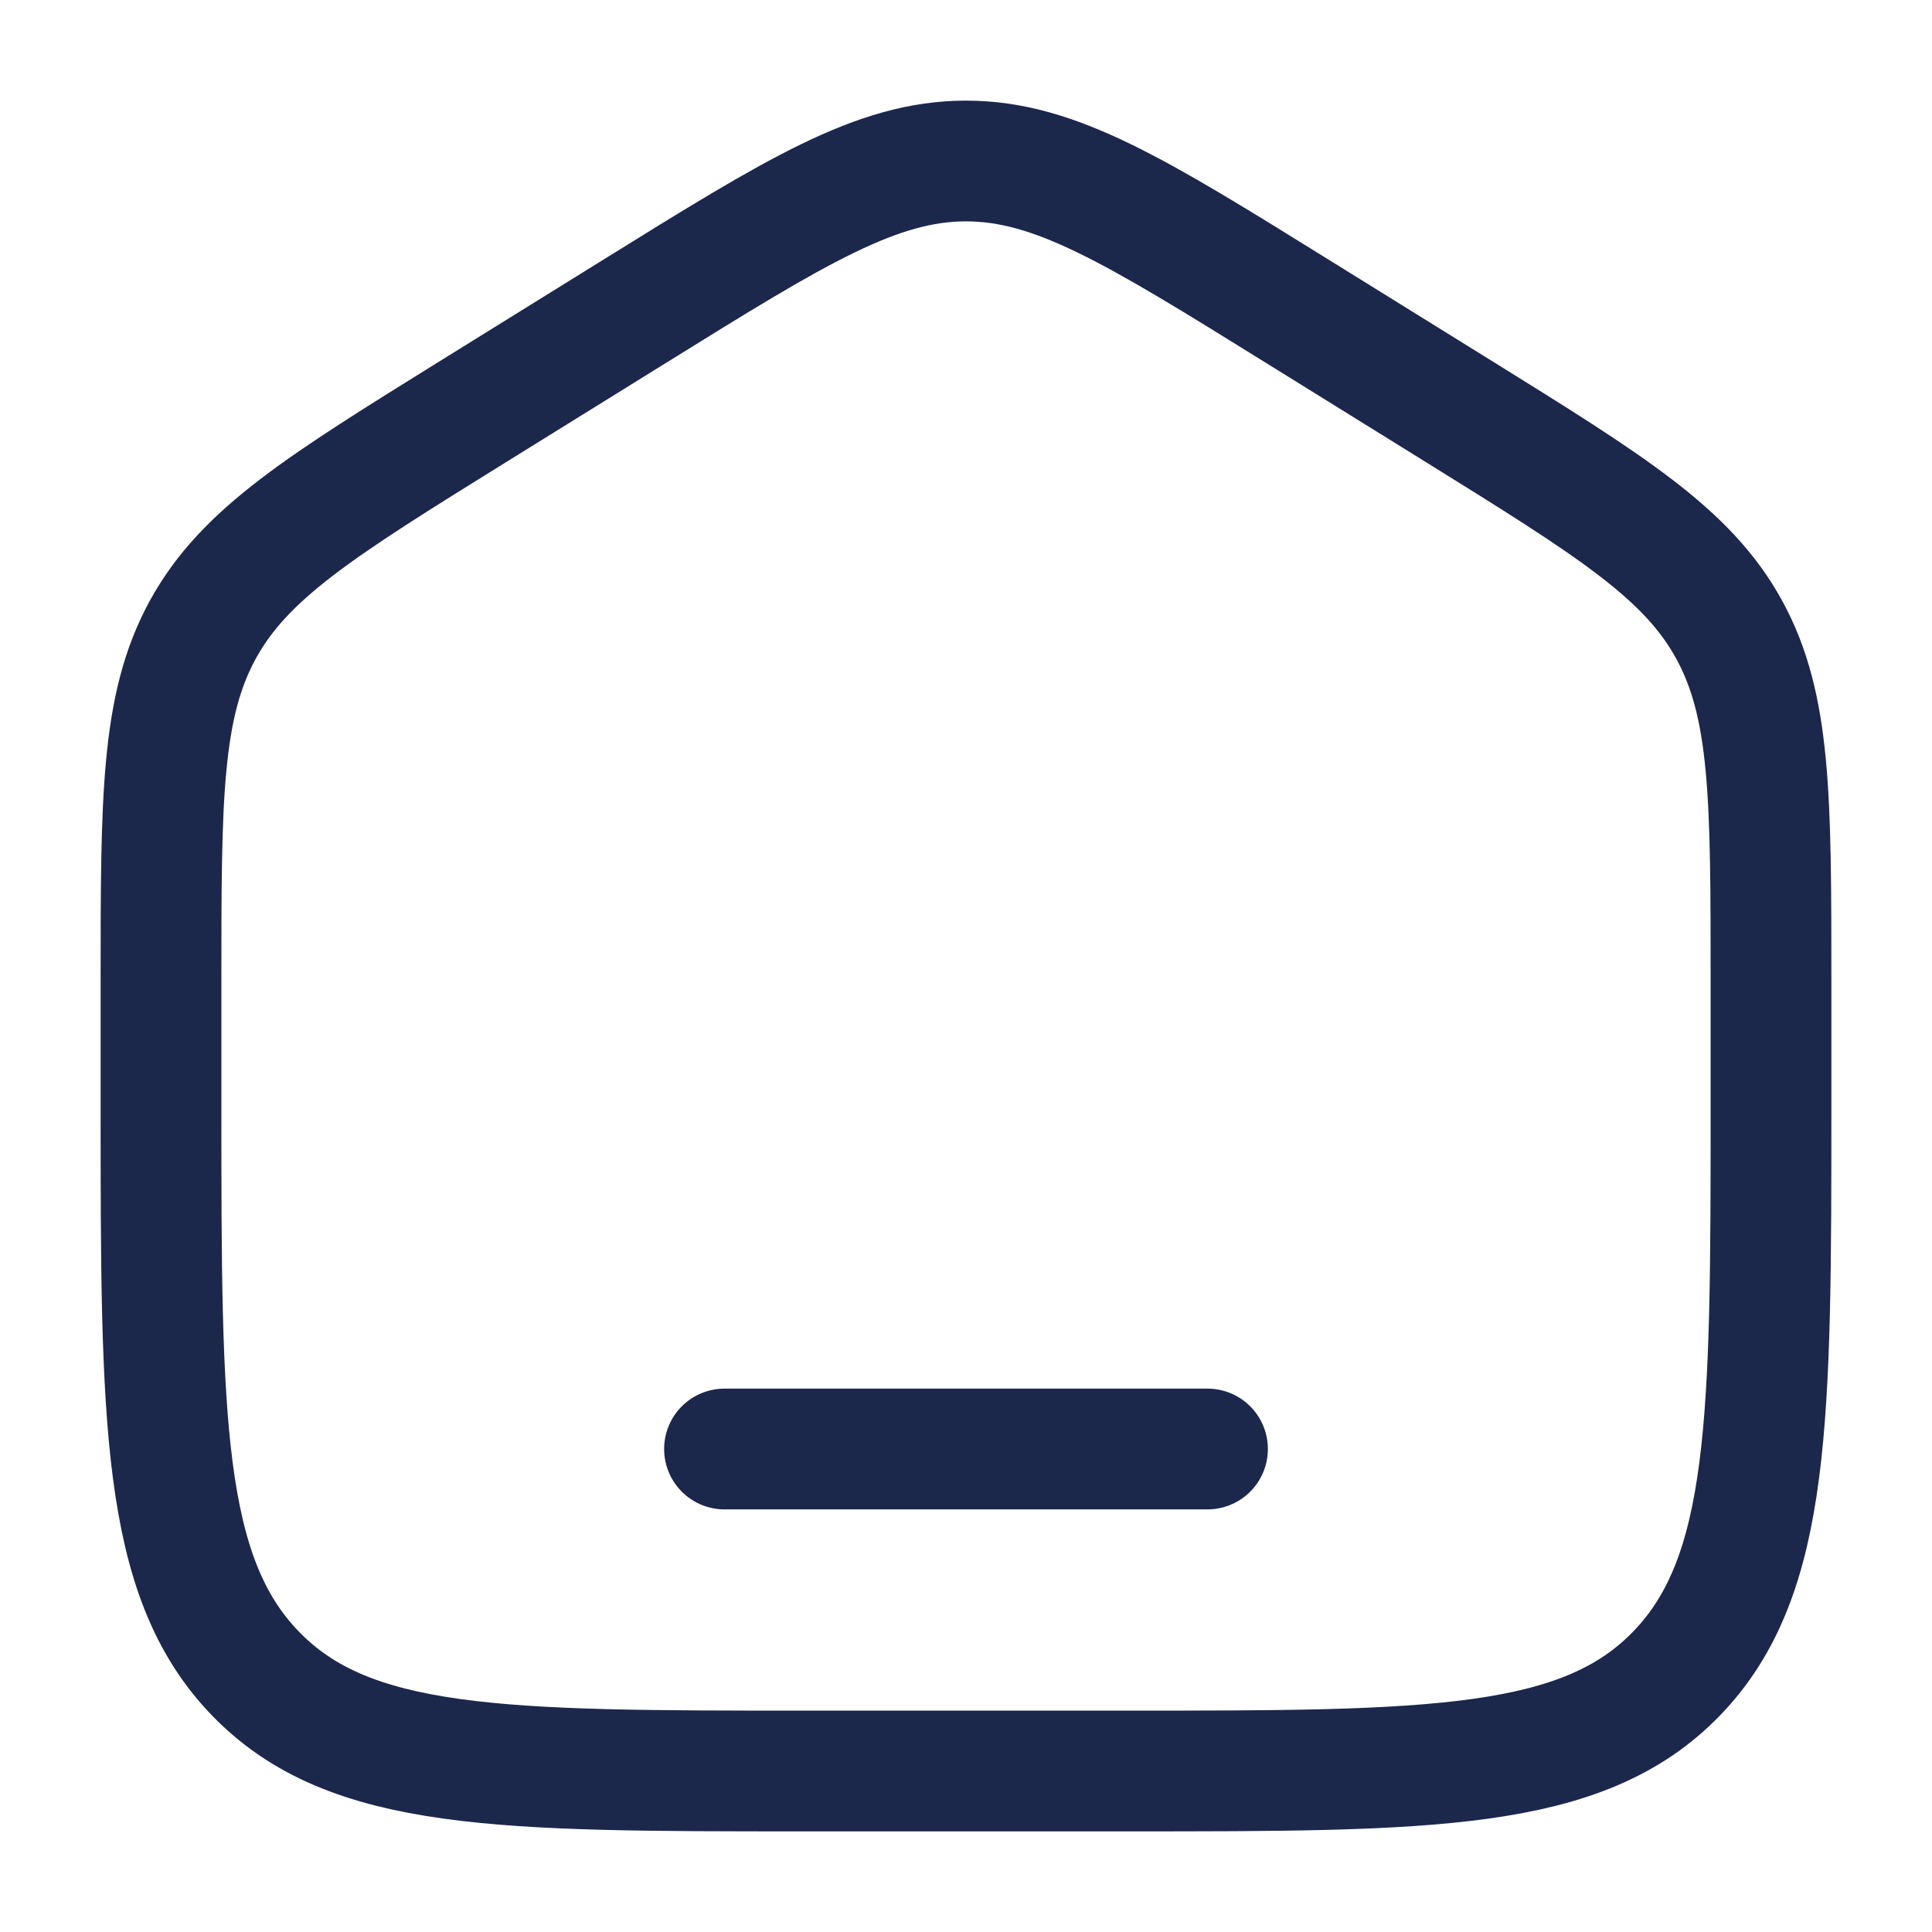
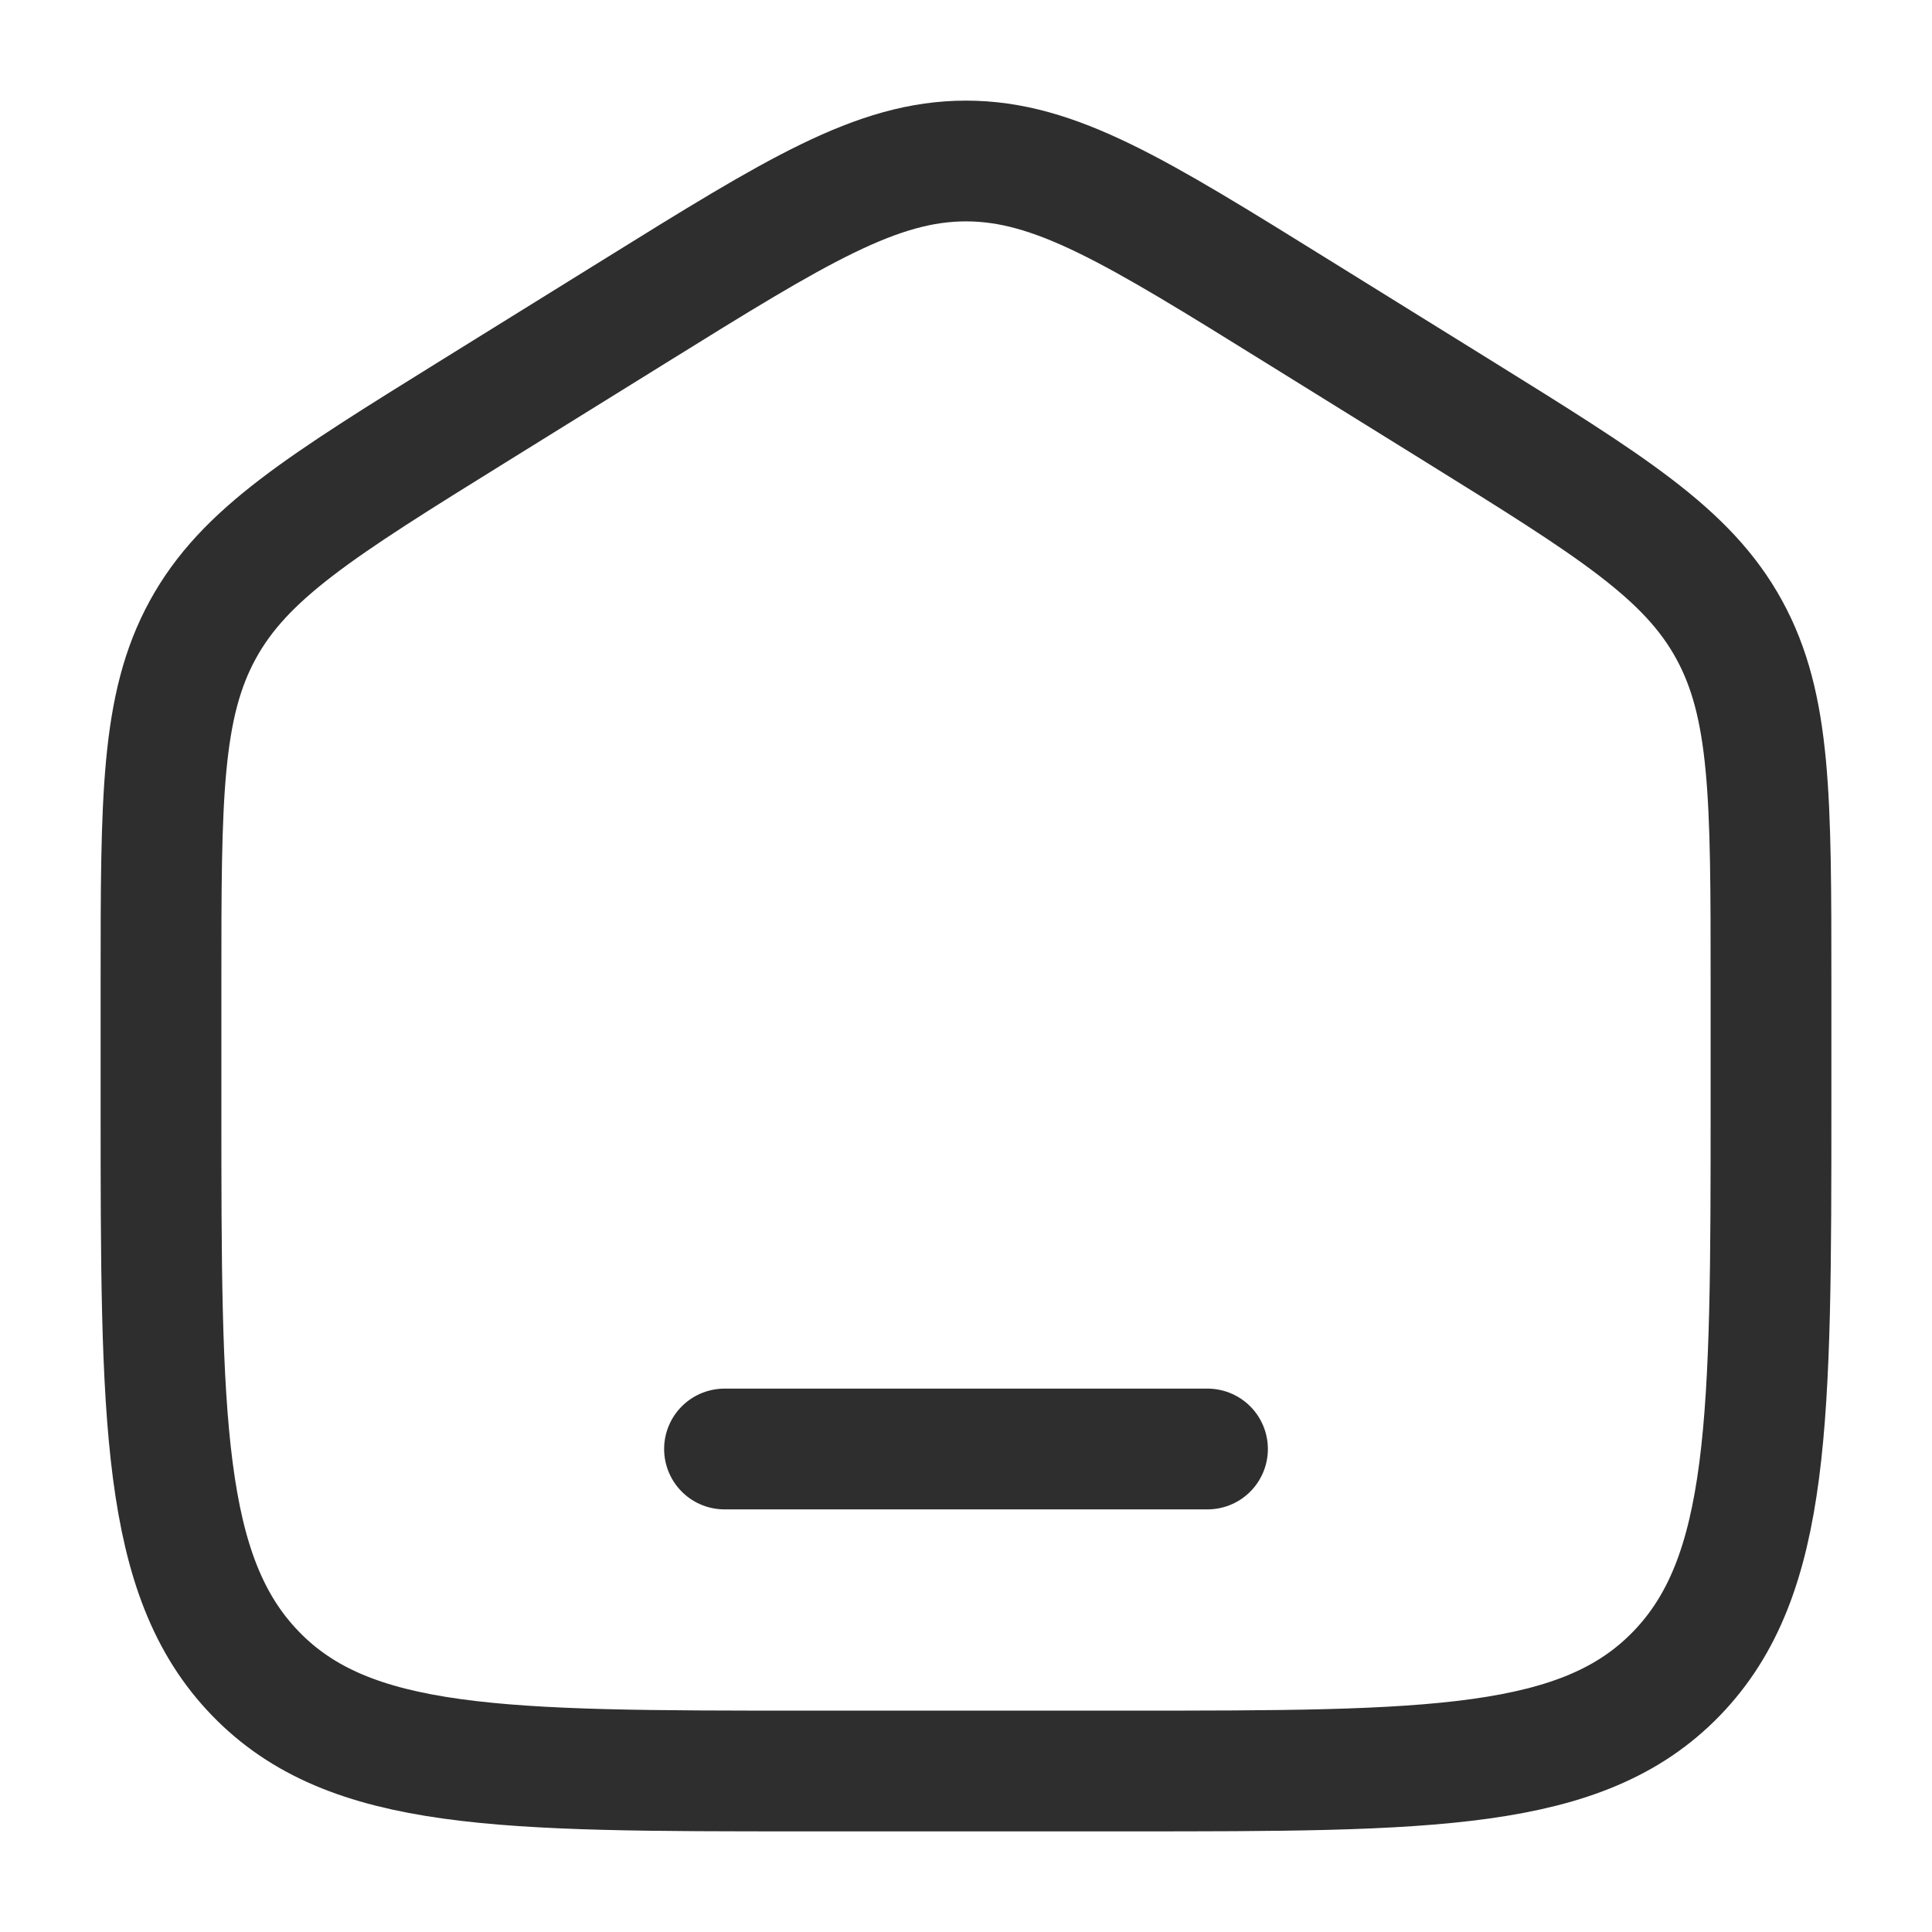
<svg xmlns="http://www.w3.org/2000/svg" width="800px" height="800px" viewBox="0 0 24 24" fill="none">
-   <path d="M2 12.204C2 9.915 2 8.771 2.519 7.823C3.038 6.874 3.987 6.286 5.884 5.108L7.884 3.867C9.889 2.622 10.892 2 12 2C13.108 2 14.111 2.622 16.116 3.867L18.116 5.108C20.013 6.286 20.962 6.874 21.481 7.823C22 8.771 22 9.915 22 12.204V13.725C22 17.626 22 19.576 20.828 20.788C19.657 22 17.771 22 14 22H10C6.229 22 4.343 22 3.172 20.788C2 19.576 2 17.626 2 13.725V12.204Z" stroke="#1C274C" stroke-width="1.5" />
-   <path d="M15 18H9" stroke="#1C274C" stroke-width="1.5" stroke-linecap="round" />
+   <path d="M2 12.204C2 9.915 2 8.771 2.519 7.823C3.038 6.874 3.987 6.286 5.884 5.108L7.884 3.867C9.889 2.622 10.892 2 12 2C13.108 2 14.111 2.622 16.116 3.867L18.116 5.108C20.013 6.286 20.962 6.874 21.481 7.823C22 8.771 22 9.915 22 12.204V13.725C22 17.626 22 19.576 20.828 20.788C19.657 22 17.771 22 14 22H10C6.229 22 4.343 22 3.172 20.788C2 19.576 2 17.626 2 13.725V12.204Z" stroke="#2e2e2e" stroke-width="1.5" />
+   <path d="M15 18H9" stroke="#2e2e2e" stroke-width="1.5" stroke-linecap="round" />
</svg>
